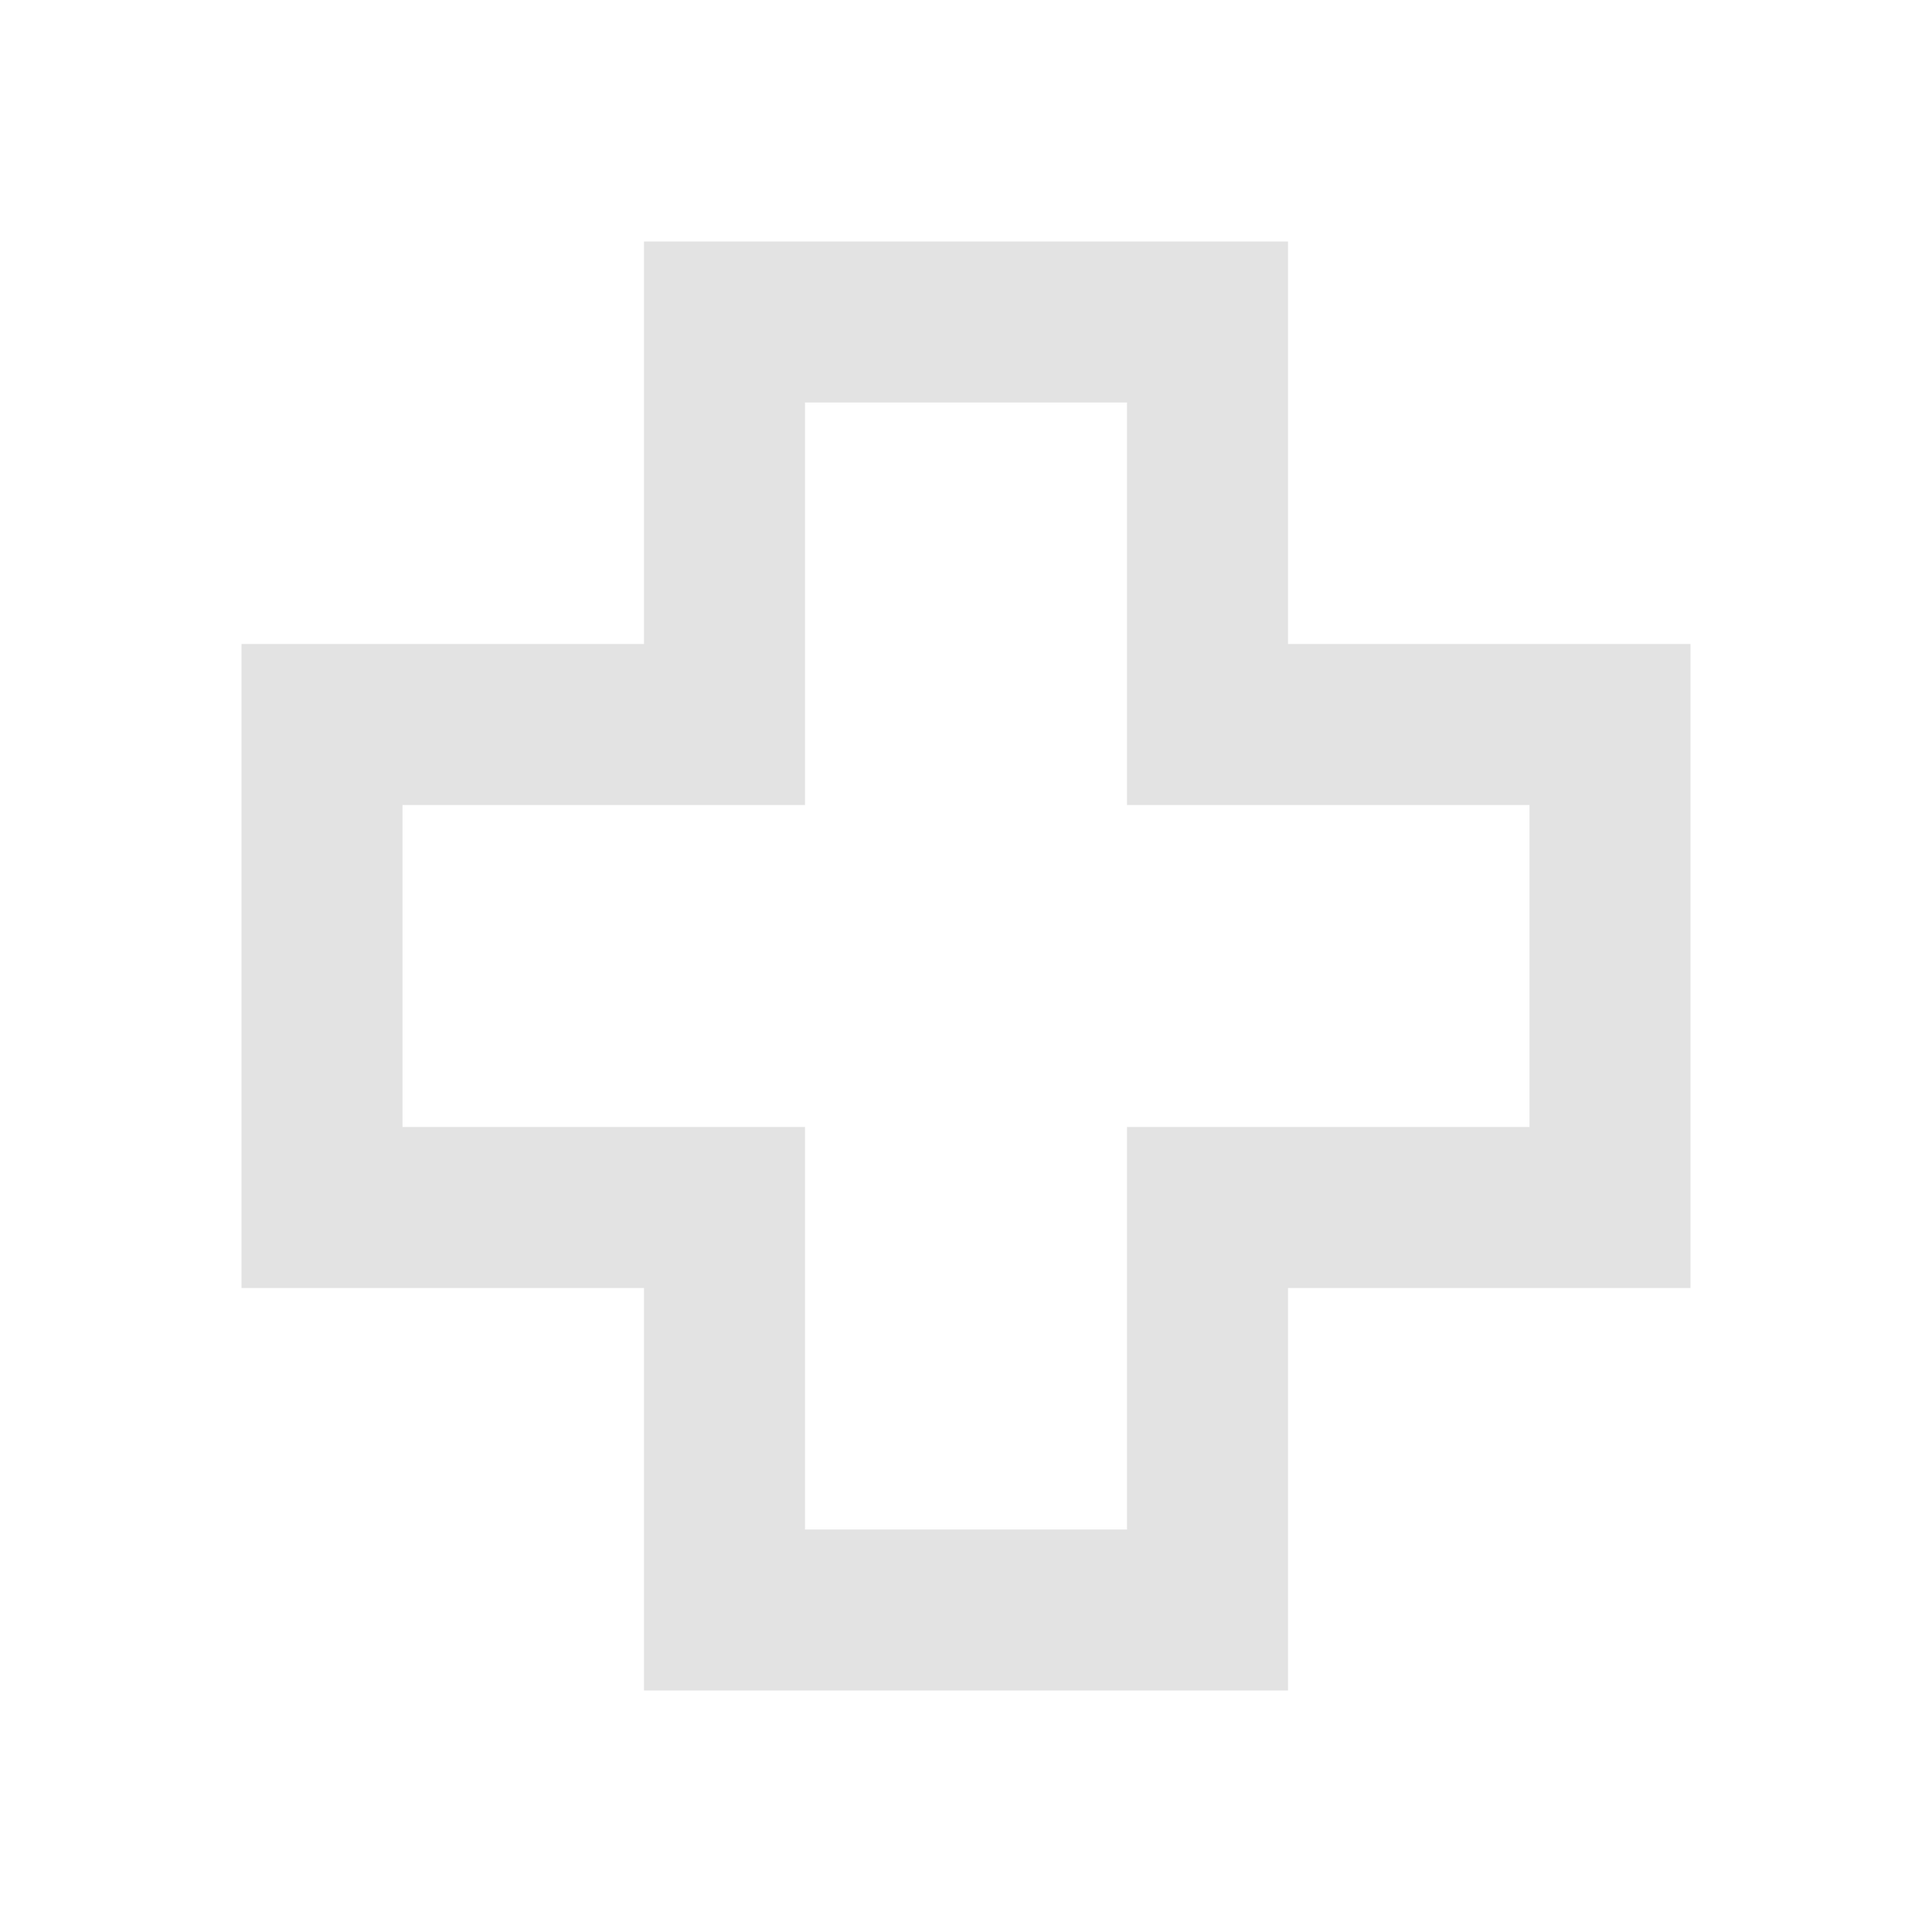
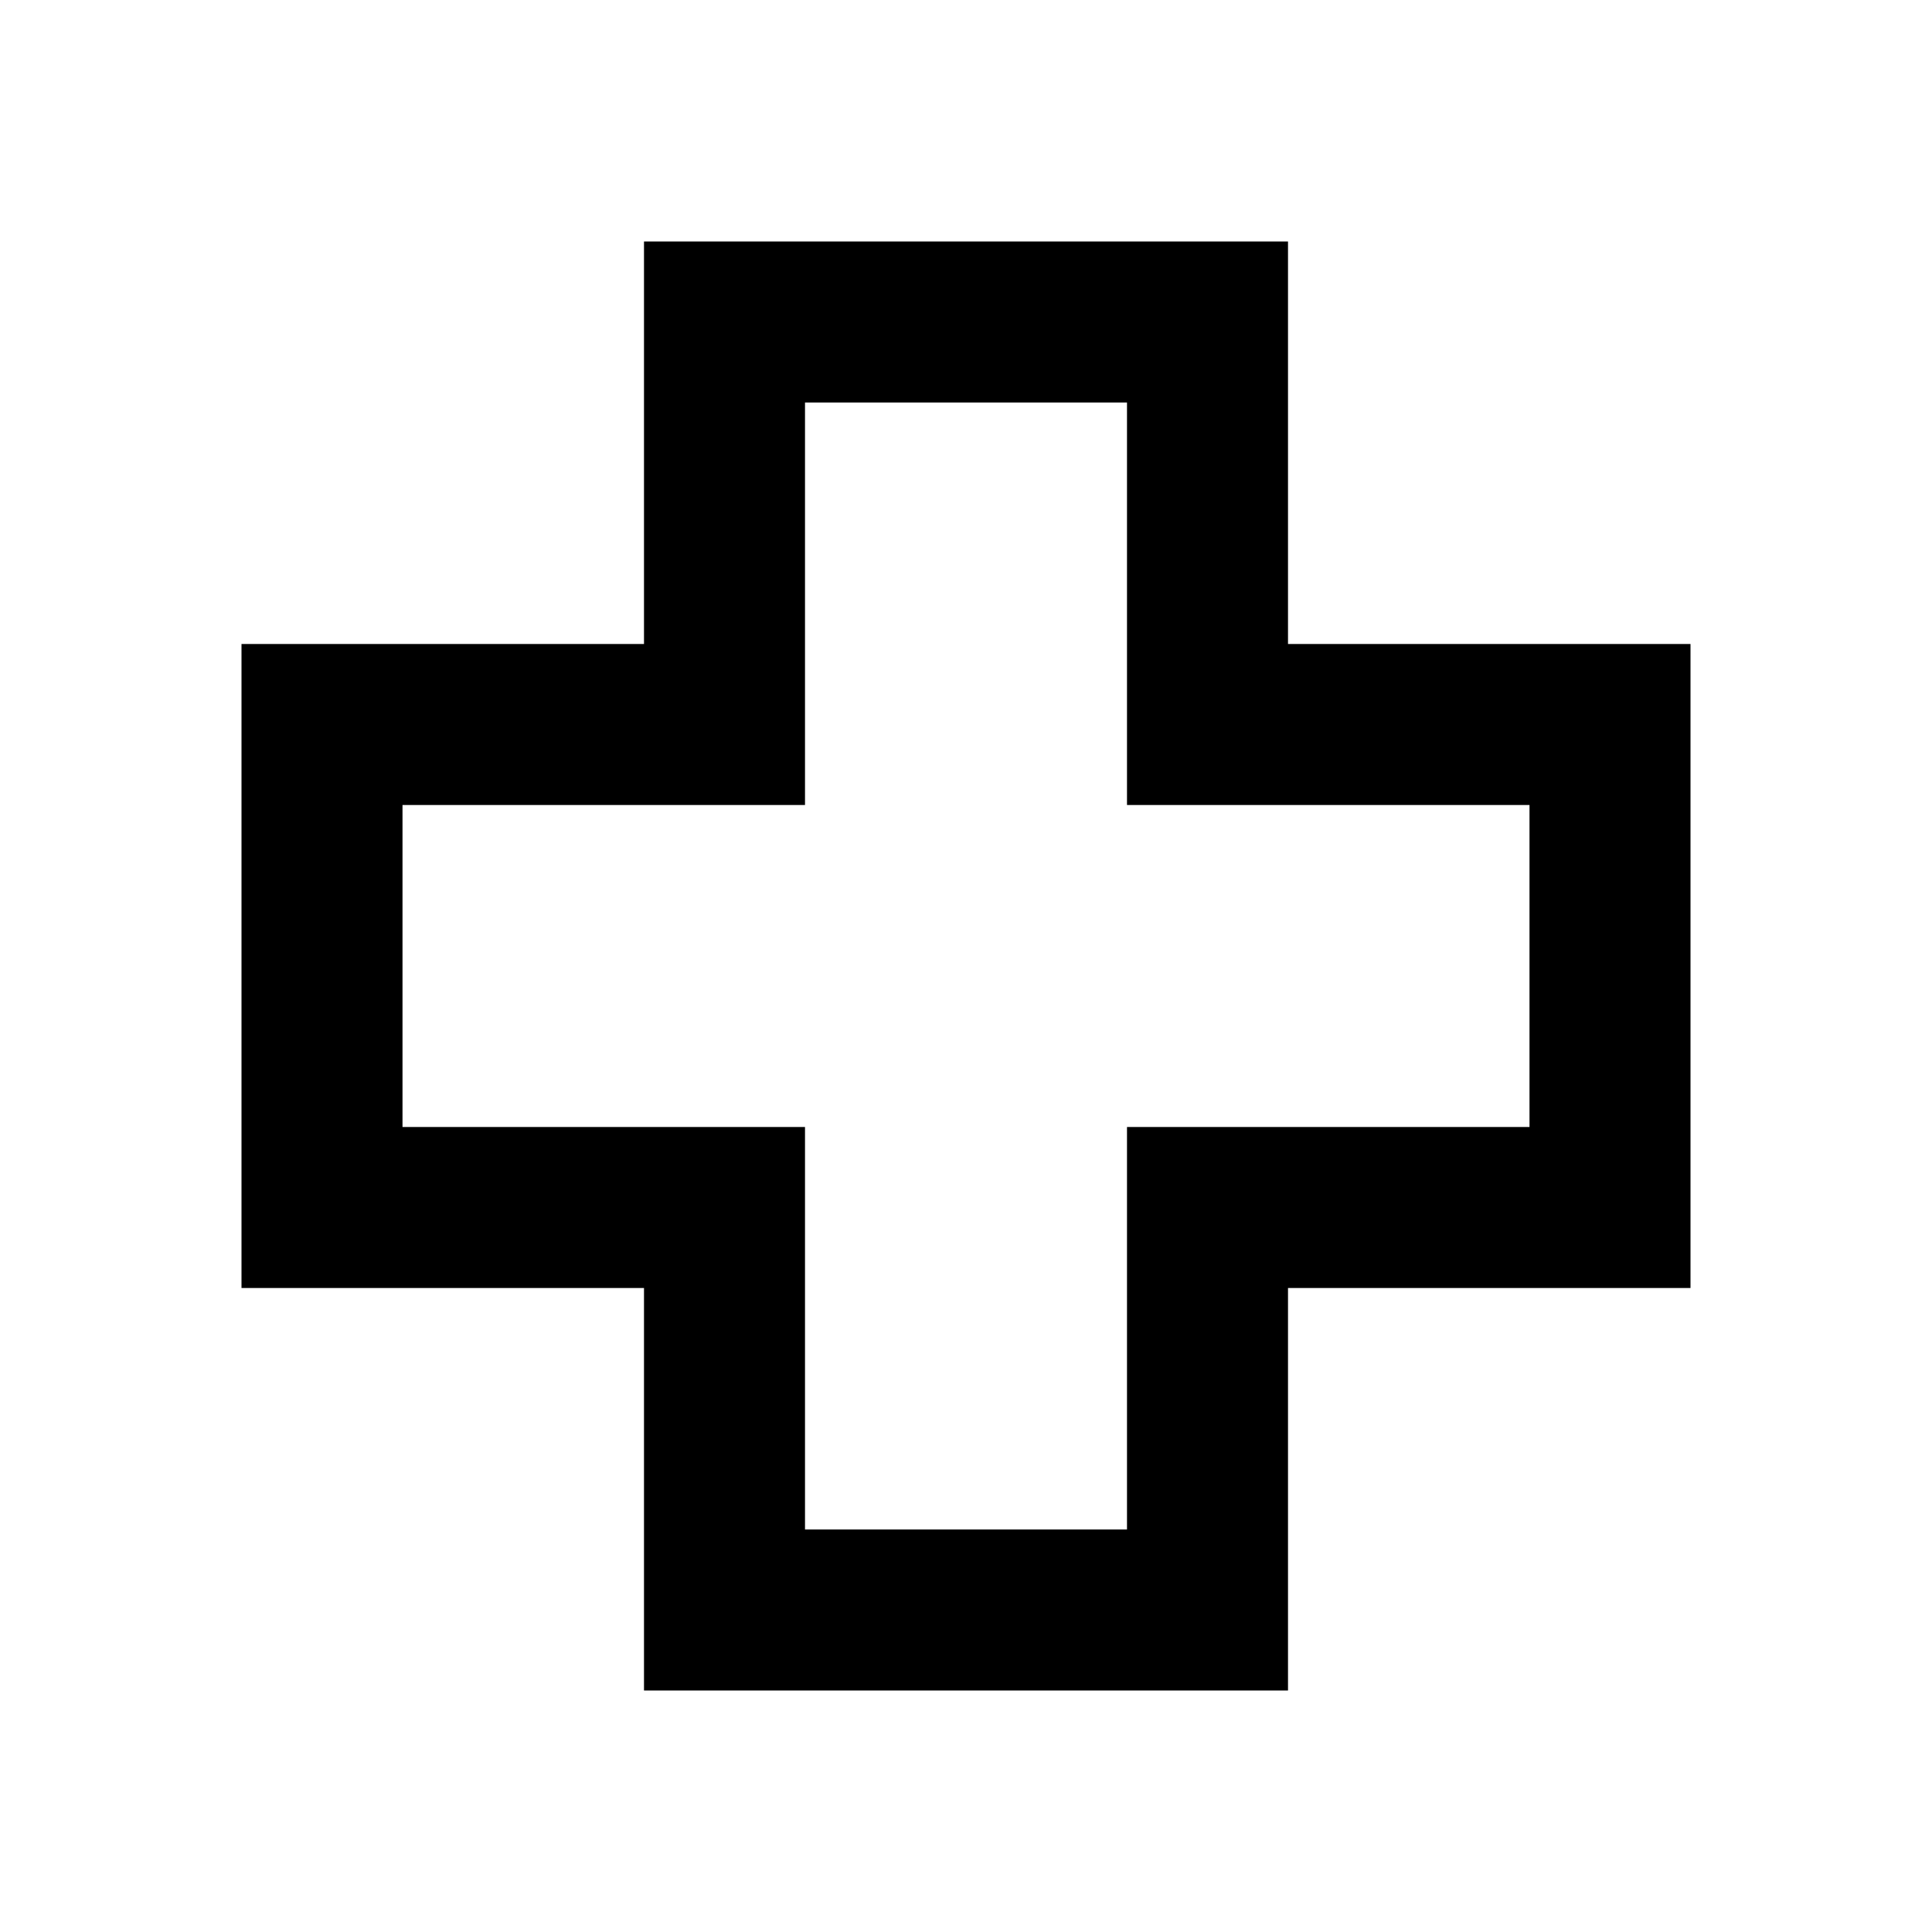
- <svg xmlns="http://www.w3.org/2000/svg" height="24px" viewBox="0 -960 960 960" width="24px" fill="#e3e3e3">
+ <svg xmlns="http://www.w3.org/2000/svg" height="24px" viewBox="0 -960 960 960" width="24px" fill="currentColor">
  <path d="M320-120v-200H120v-320h200v-200h320v200h200v320H640v200H320Zm80-80h160v-200h200v-160H560v-200H400v200H200v160h200v200Zm80-280Z" />
</svg>
